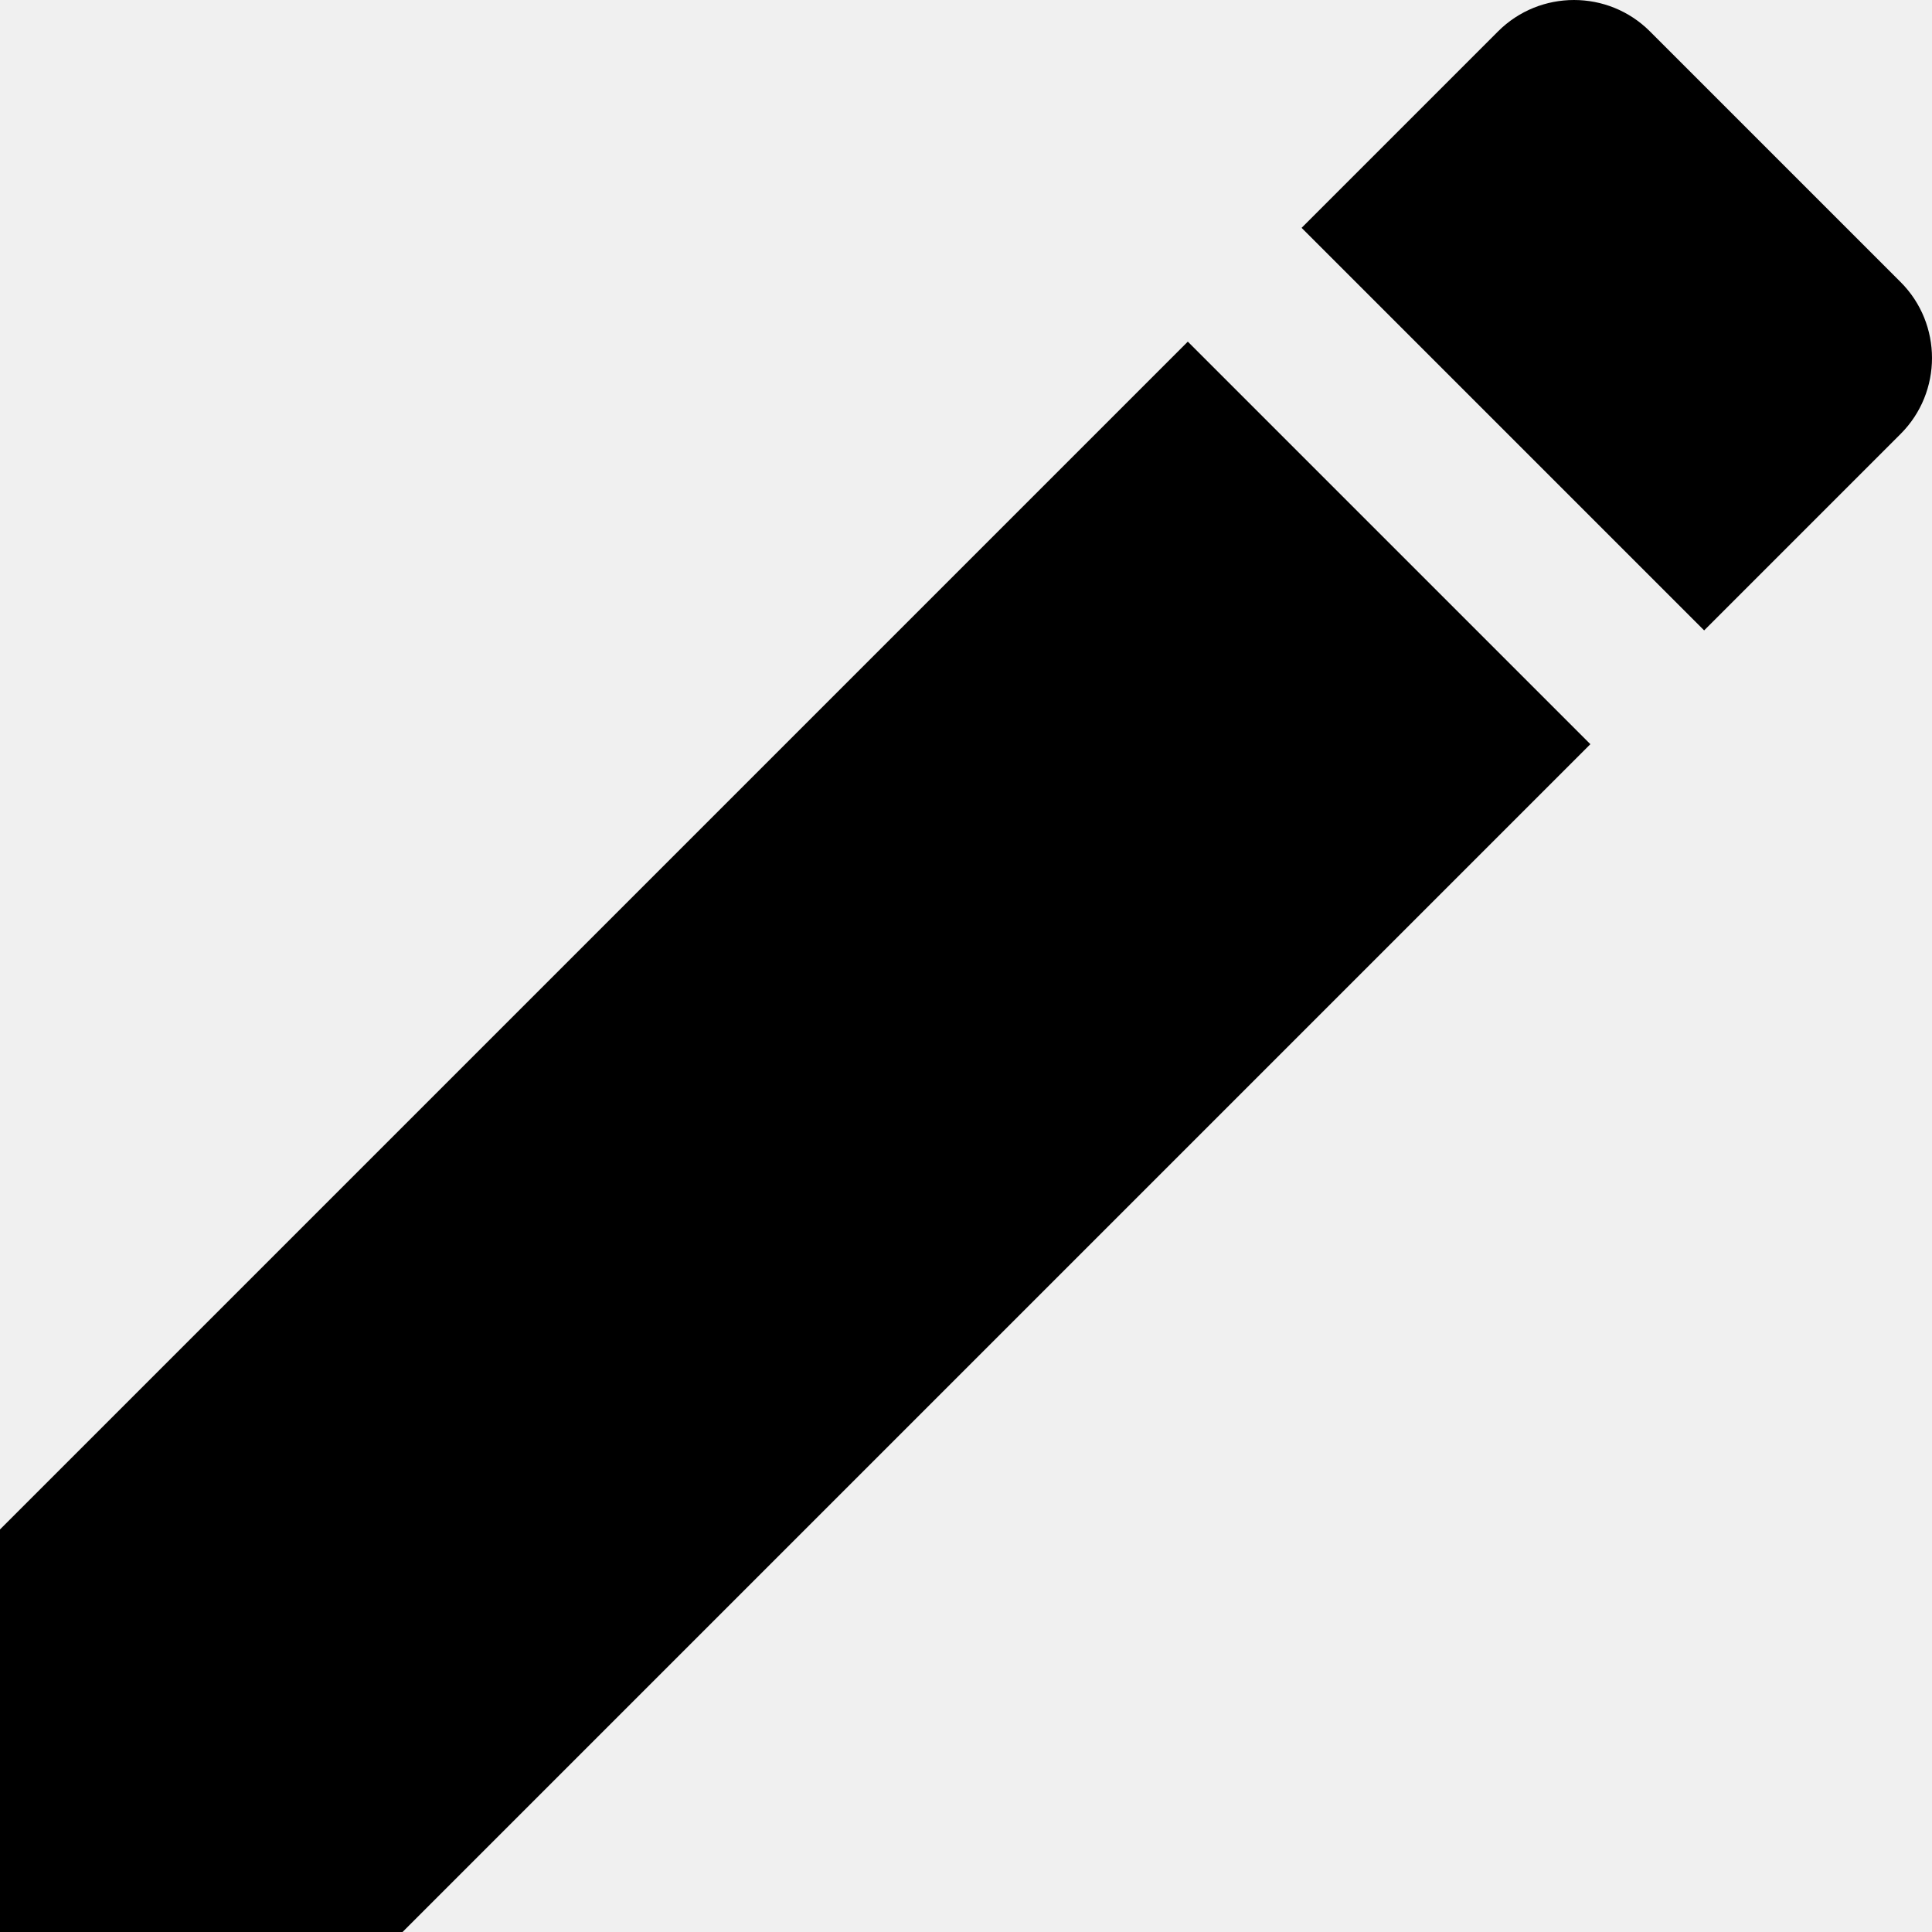
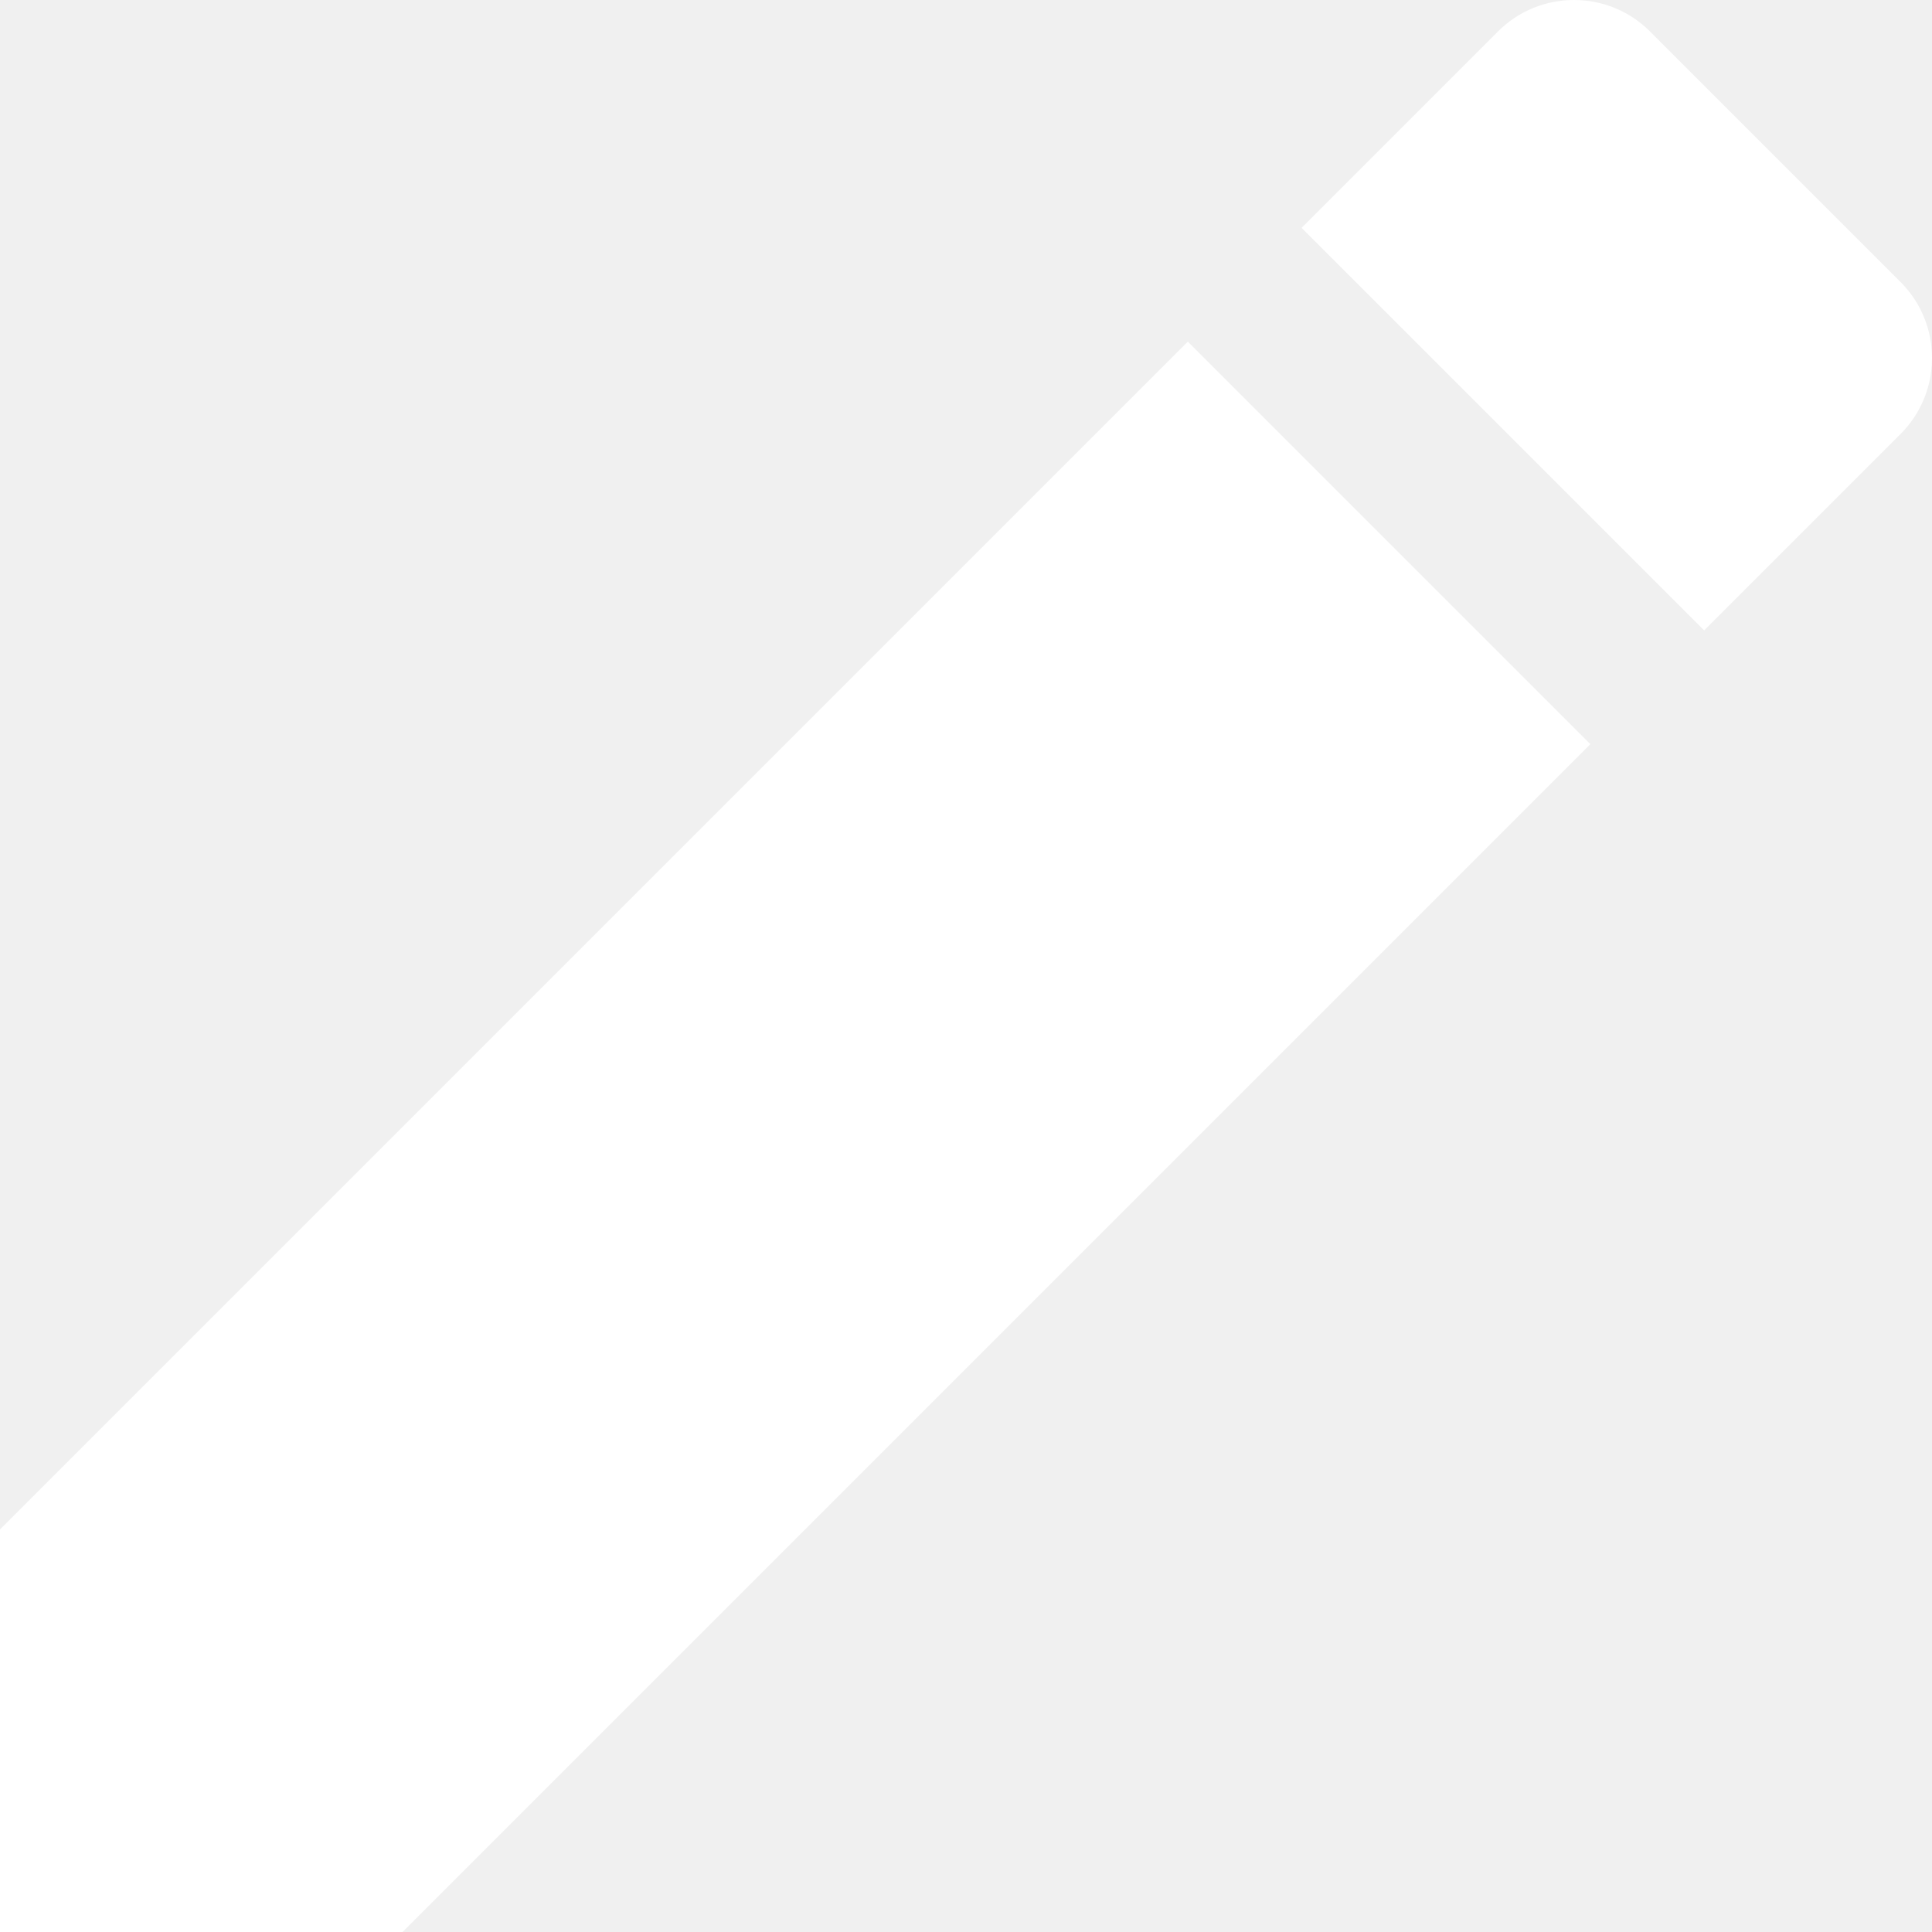
- <svg xmlns="http://www.w3.org/2000/svg" version="1.1" id="Capa_1" x="0px" y="0px" viewBox="0 0 383.947 383.947" style="enable-background:new 0 0 383.947 383.947;" xml:space="preserve">
+ <svg xmlns="http://www.w3.org/2000/svg" version="1.1" id="Capa_1" x="0px" y="0px" viewBox="0 0 383.947 383.947" style="enable-background:new 0 0 383.947 383.947; fill:#FFFFFF" xml:space="preserve">
  <g>
    <g>
      <g>
        <polygon points="0,303.947 0,383.947 80,383.947 316.053,147.893 236.053,67.893    " />
        <path d="M377.707,56.053L327.893,6.24c-8.32-8.32-21.867-8.32-30.187,0l-39.04,39.04l80,80l39.04-39.04     C386.027,77.92,386.027,64.373,377.707,56.053z" />
      </g>
    </g>
  </g>
  <g>
</g>
  <g>
</g>
  <g>
</g>
  <g>
</g>
  <g>
</g>
  <g>
</g>
  <g>
</g>
  <g>
</g>
  <g>
</g>
  <g>
</g>
  <g>
</g>
  <g>
</g>
  <g>
</g>
  <g>
</g>
  <g>
</g>
</svg>
